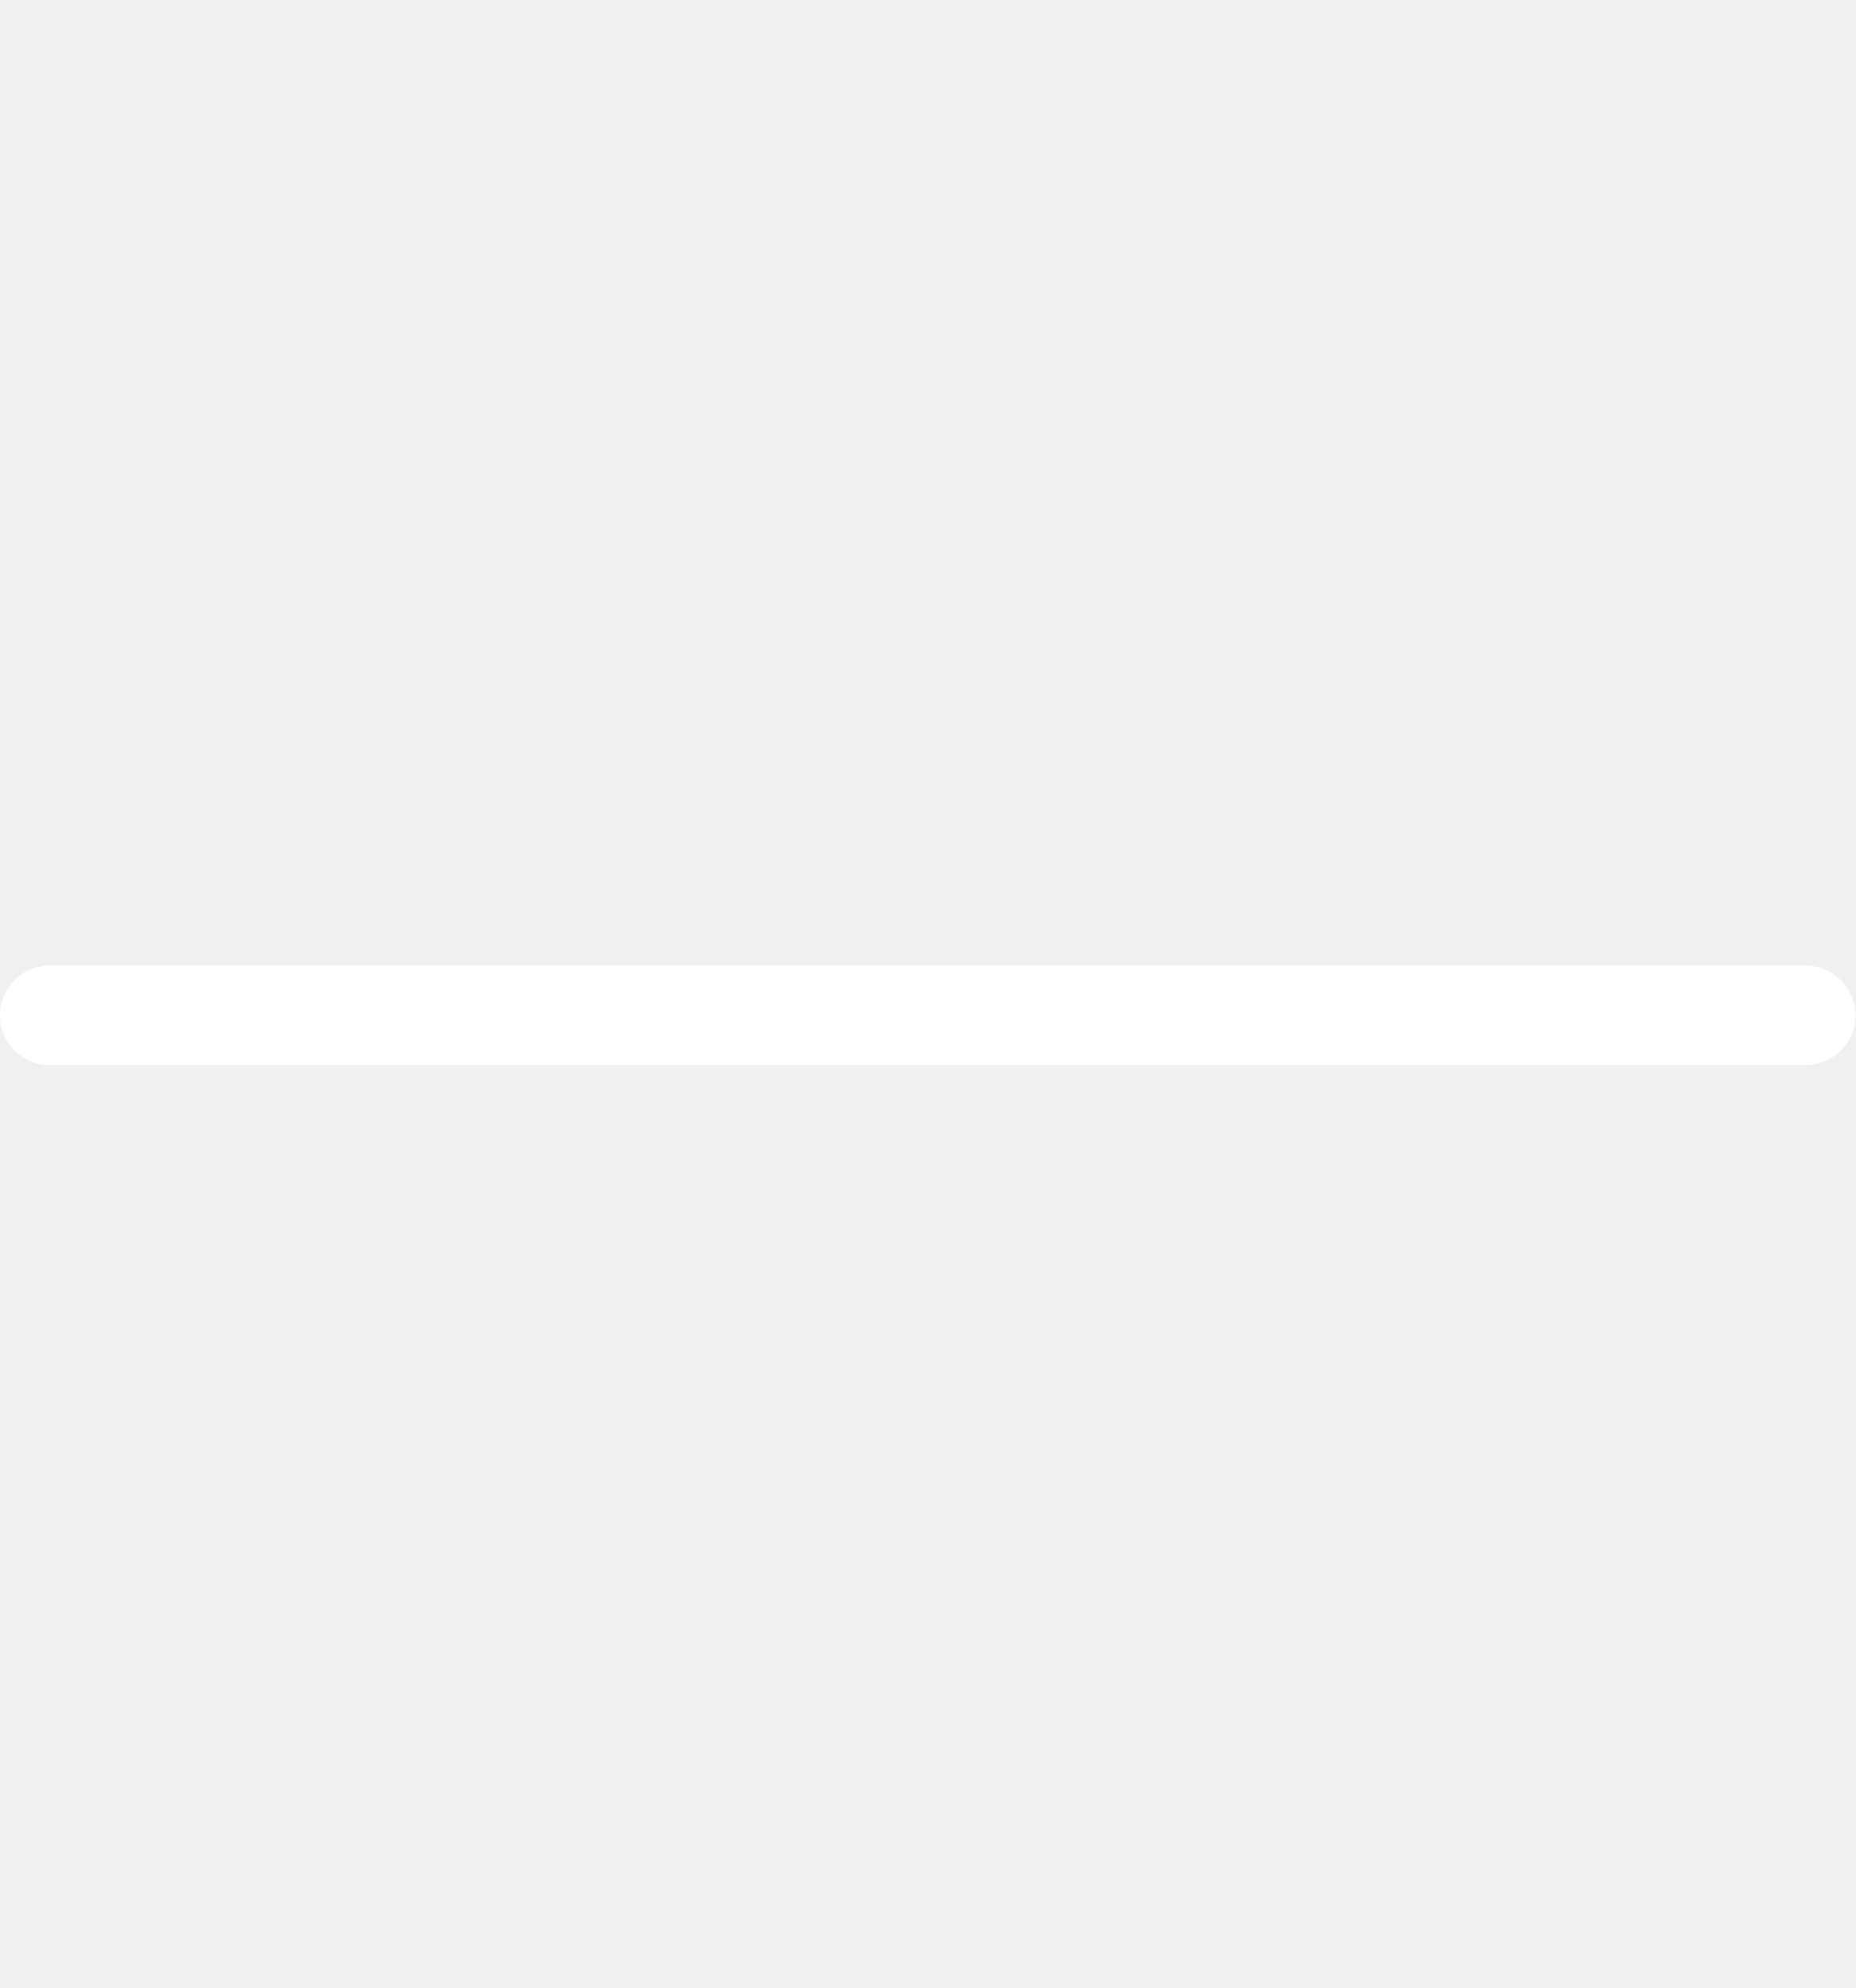
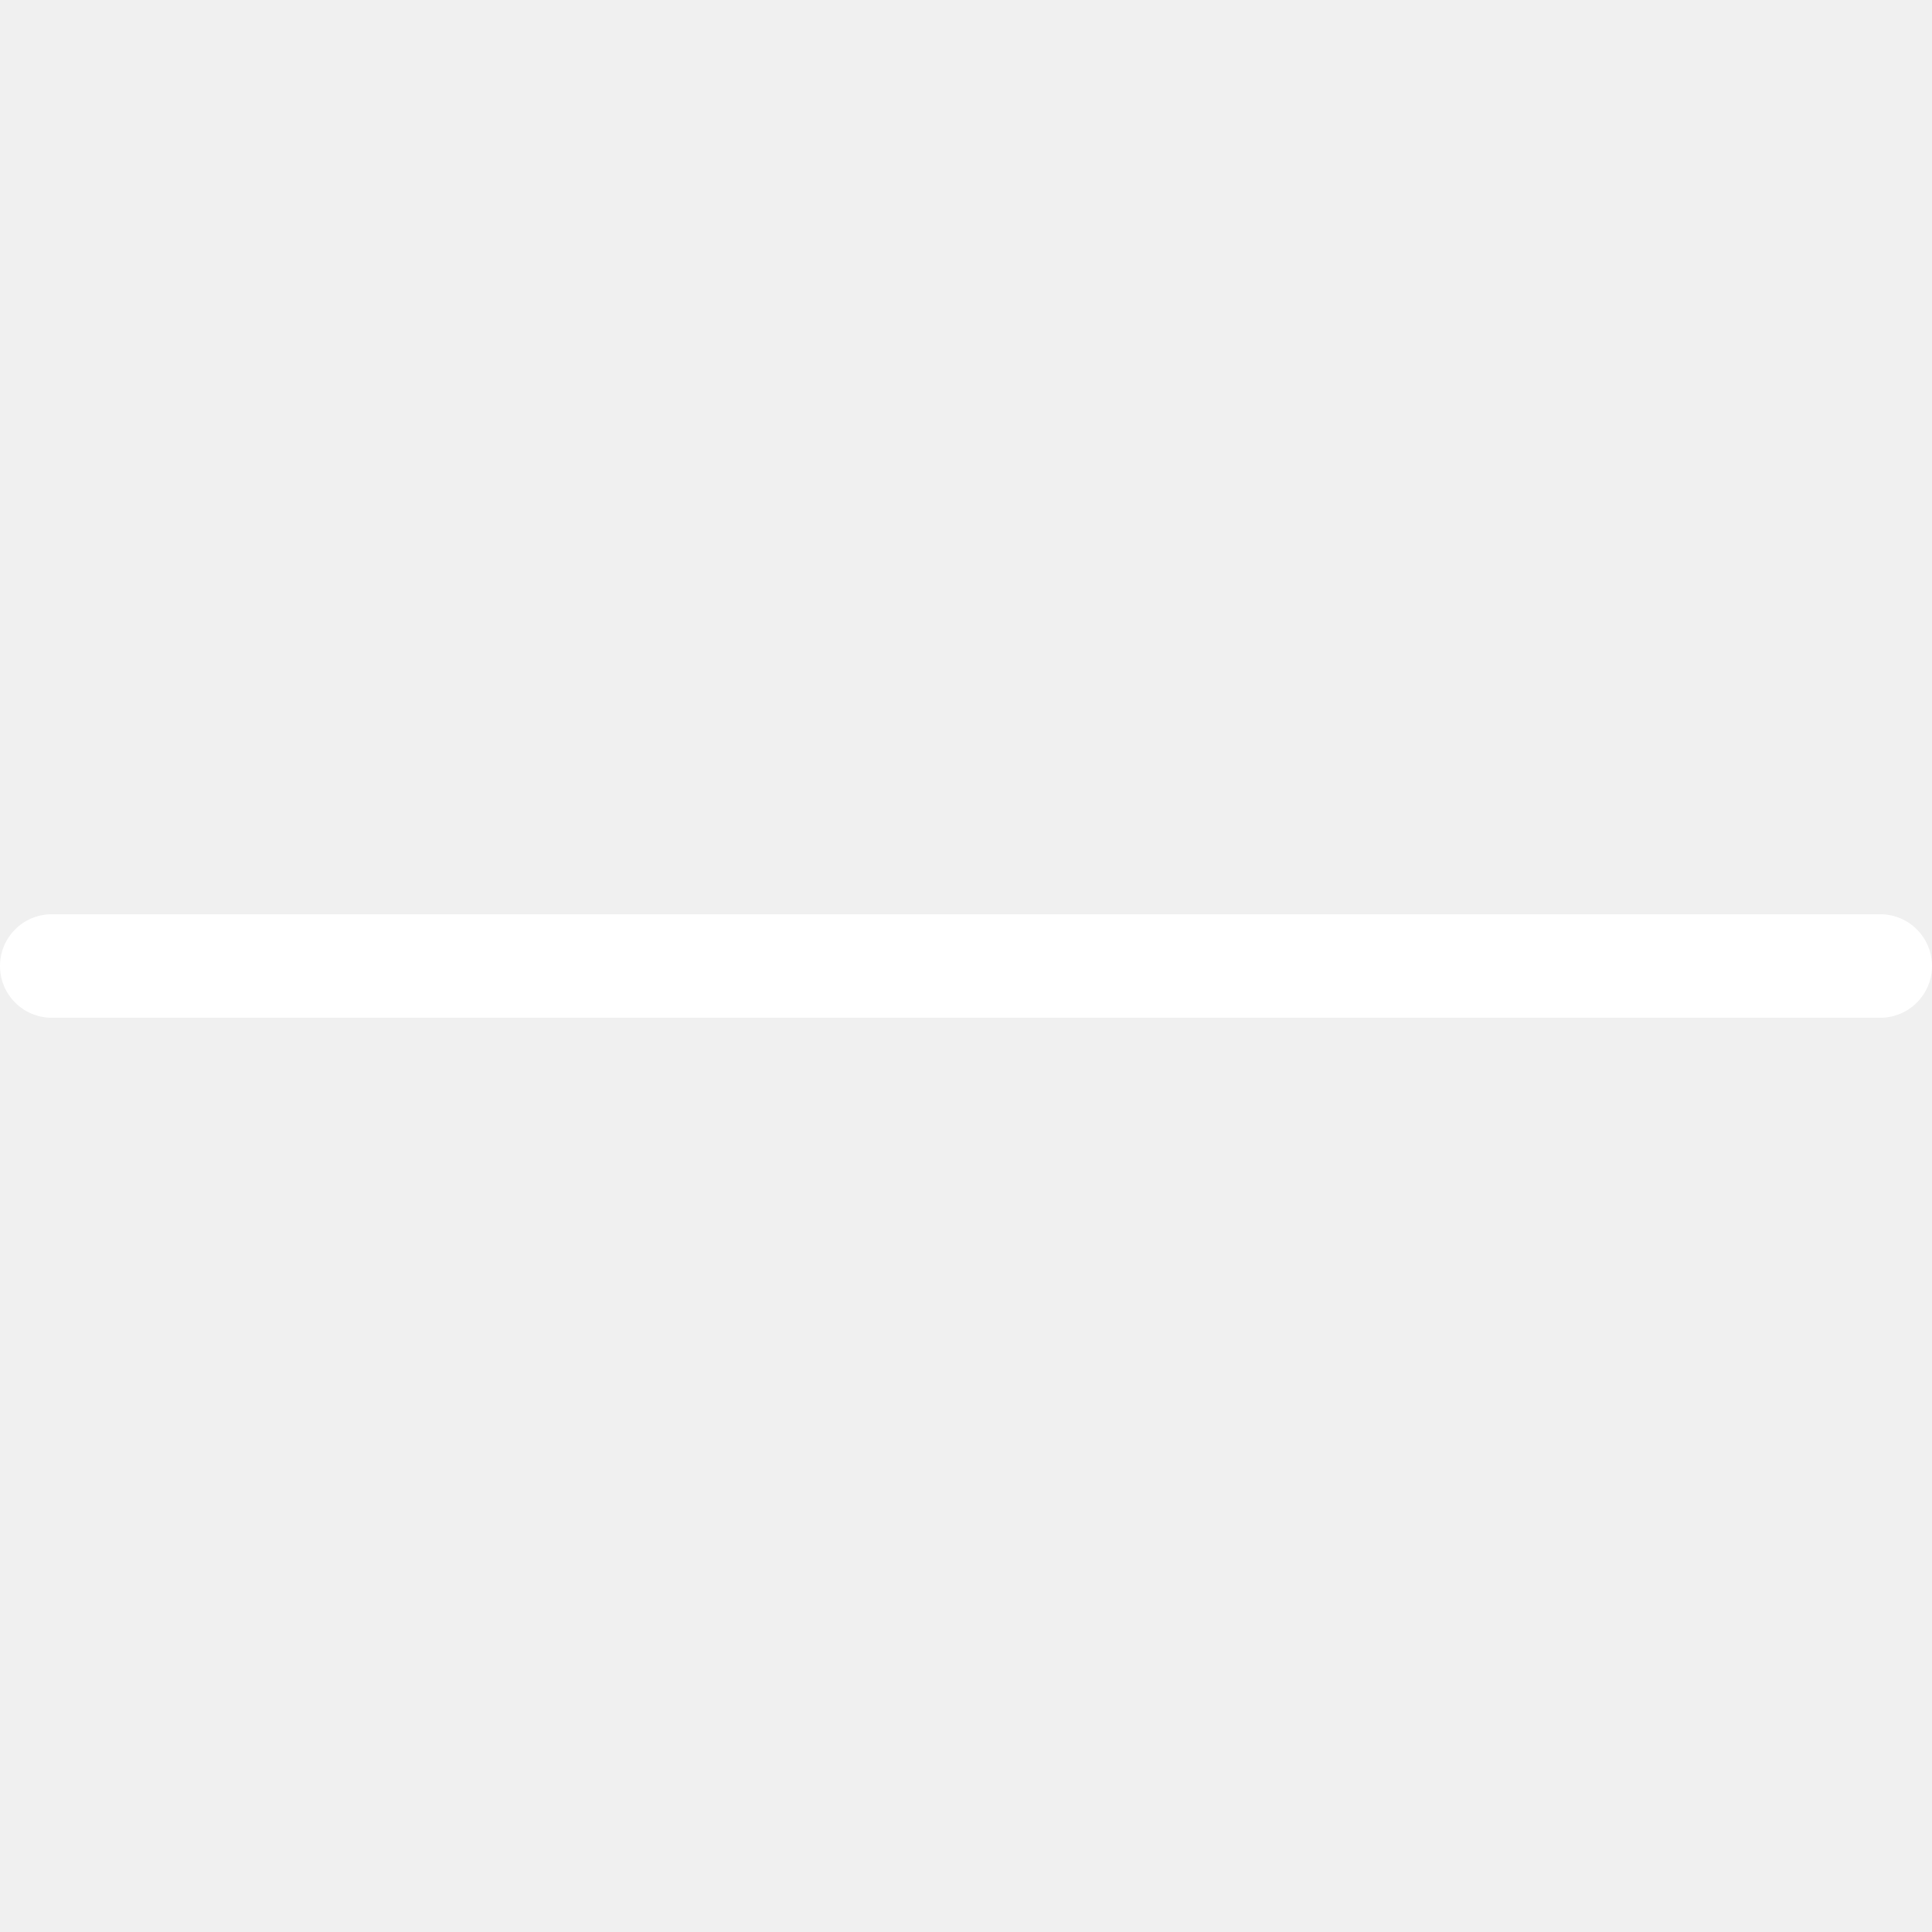
- <svg xmlns="http://www.w3.org/2000/svg" width="14" height="15" viewBox="0 0 14 15" fill="none">
+ <svg xmlns="http://www.w3.org/2000/svg" width="14" height="14" viewBox="0 0 14 14" fill="none">
  <g clip-path="url(#clip0_3709_10952)">
-     <rect y="8.036" width="0.75" height="14" rx="0.375" transform="rotate(-90 0 8.03613)" fill="white" />
+     <rect y="7.375" width="0.75" height="14" rx="0.375" transform="rotate(-90 0 7.375)" fill="white" />
  </g>
  <defs>
    <clipPath id="clip0_3709_10952">
-       <rect width="14" height="14" fill="white" transform="translate(0 0.661133)" />
+       <rect width="14" height="14" fill="white" />
    </clipPath>
  </defs>
</svg>
